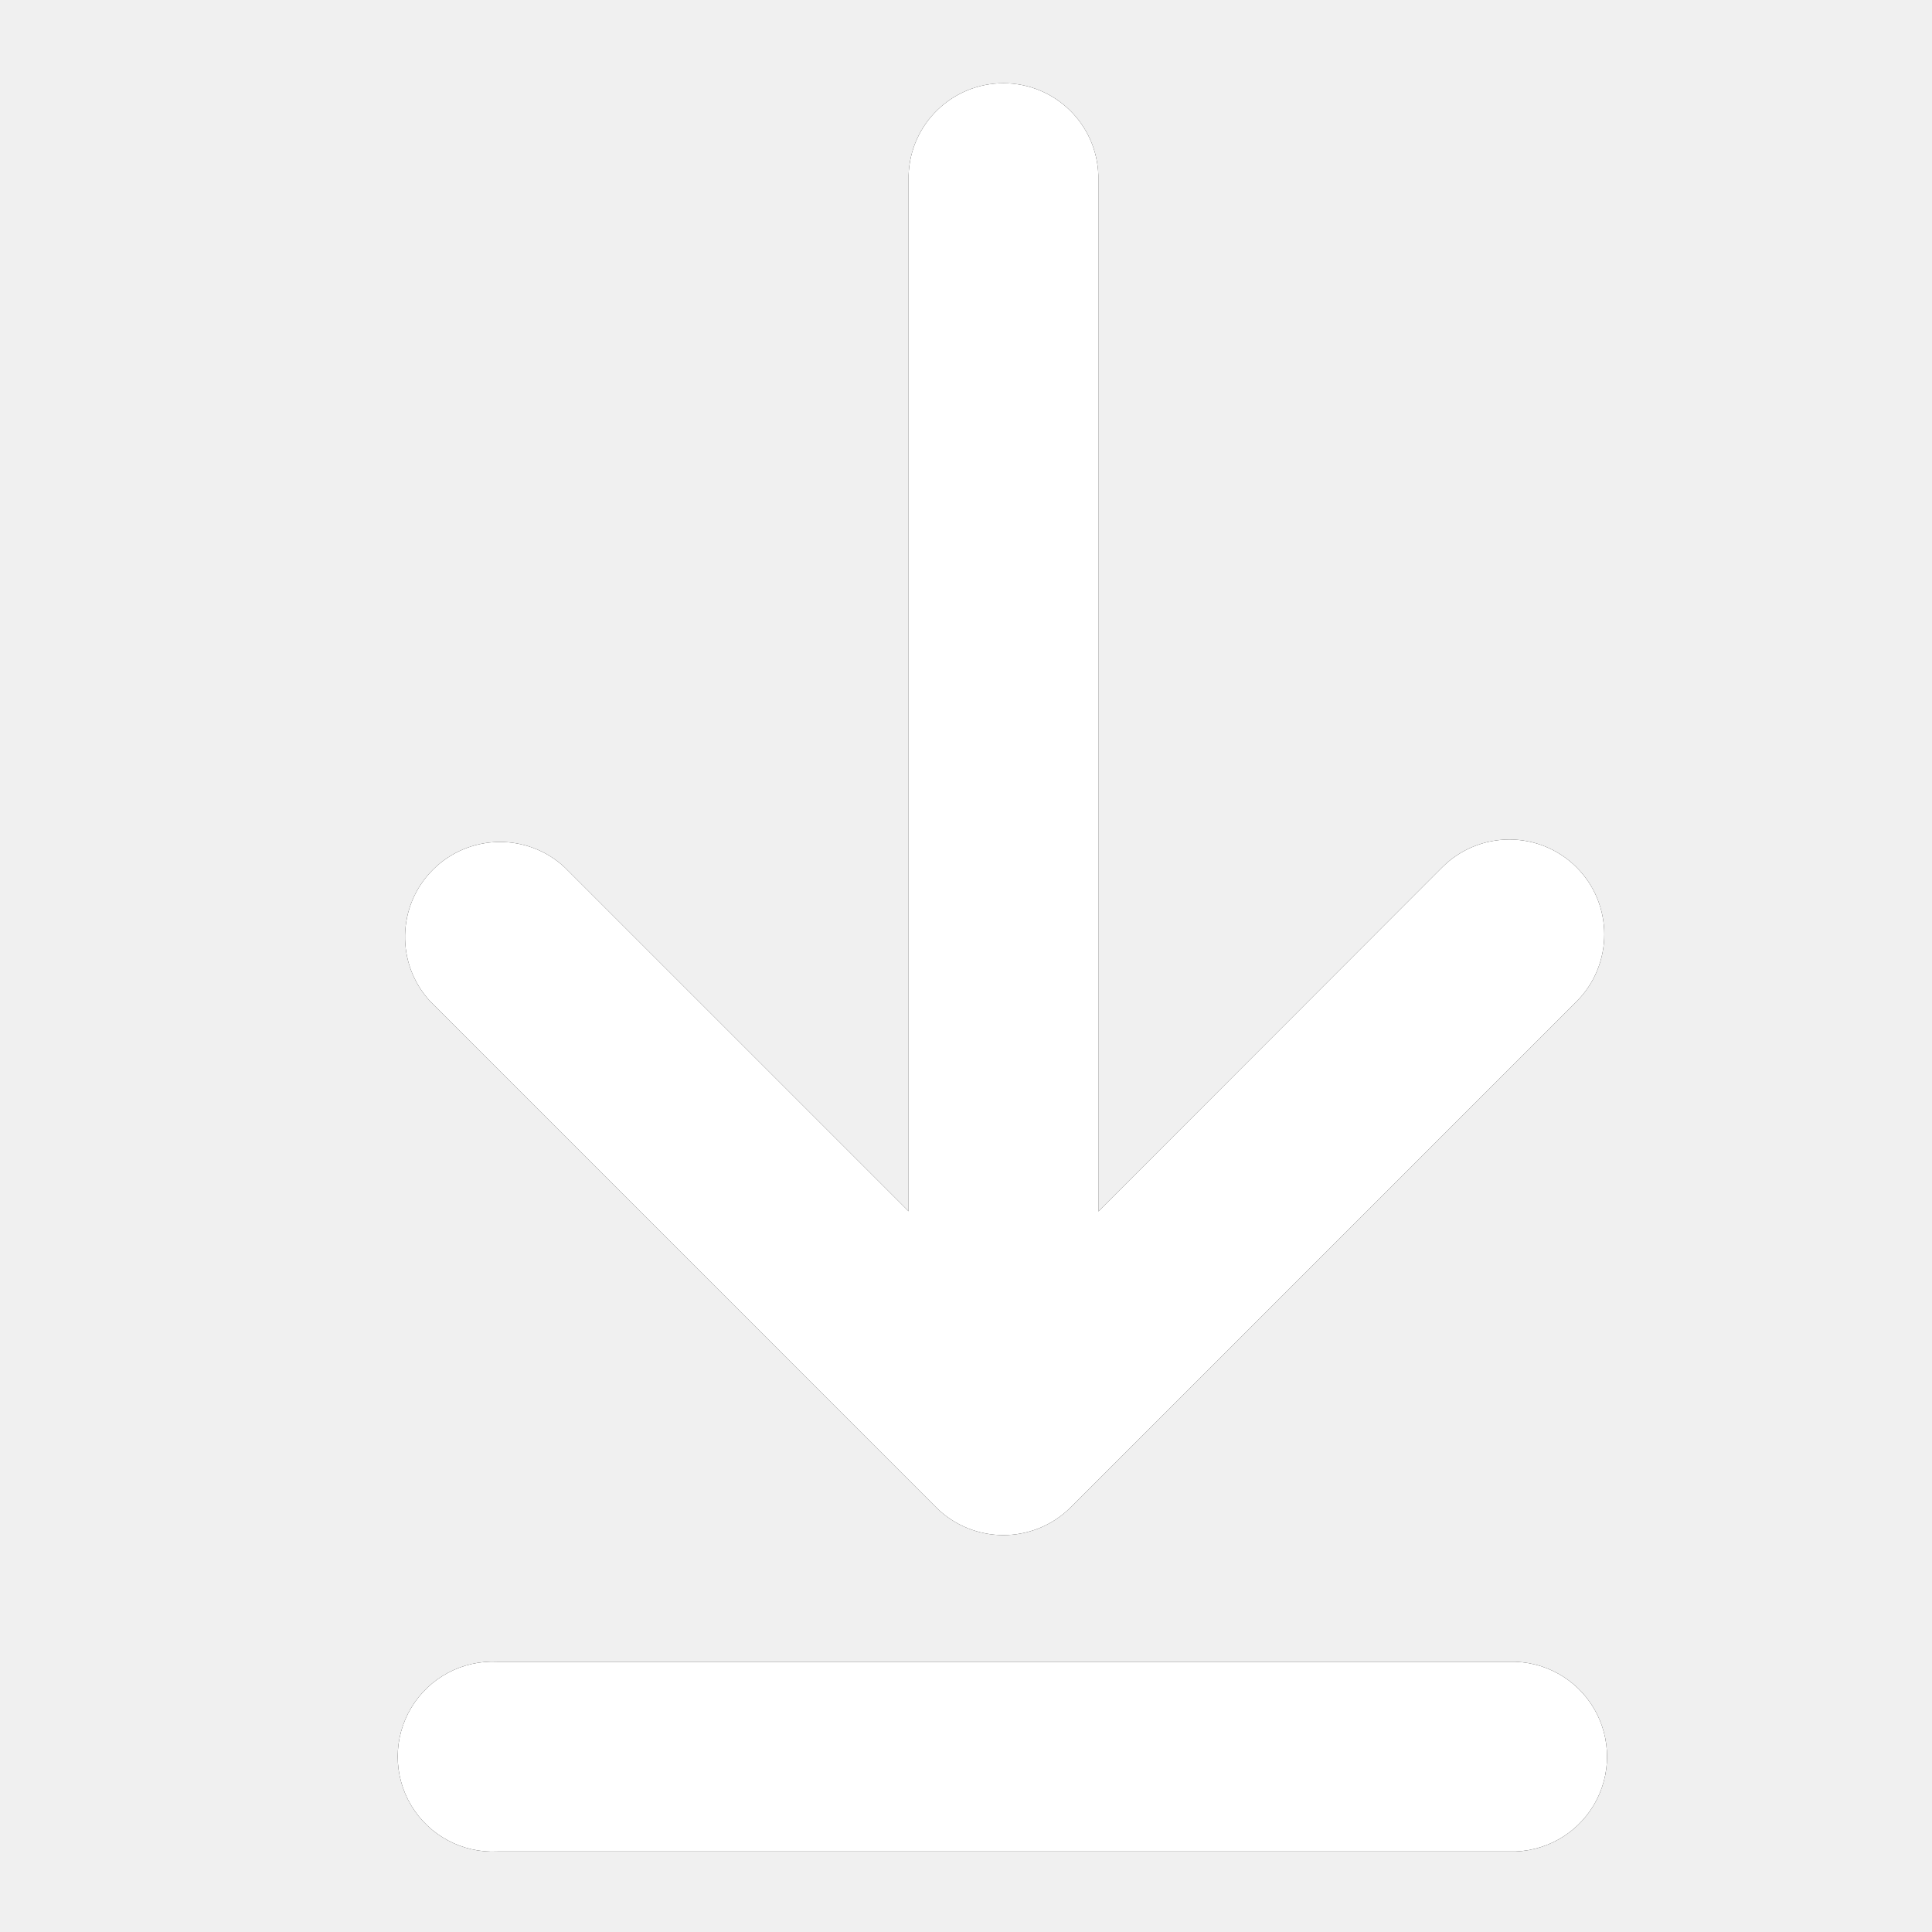
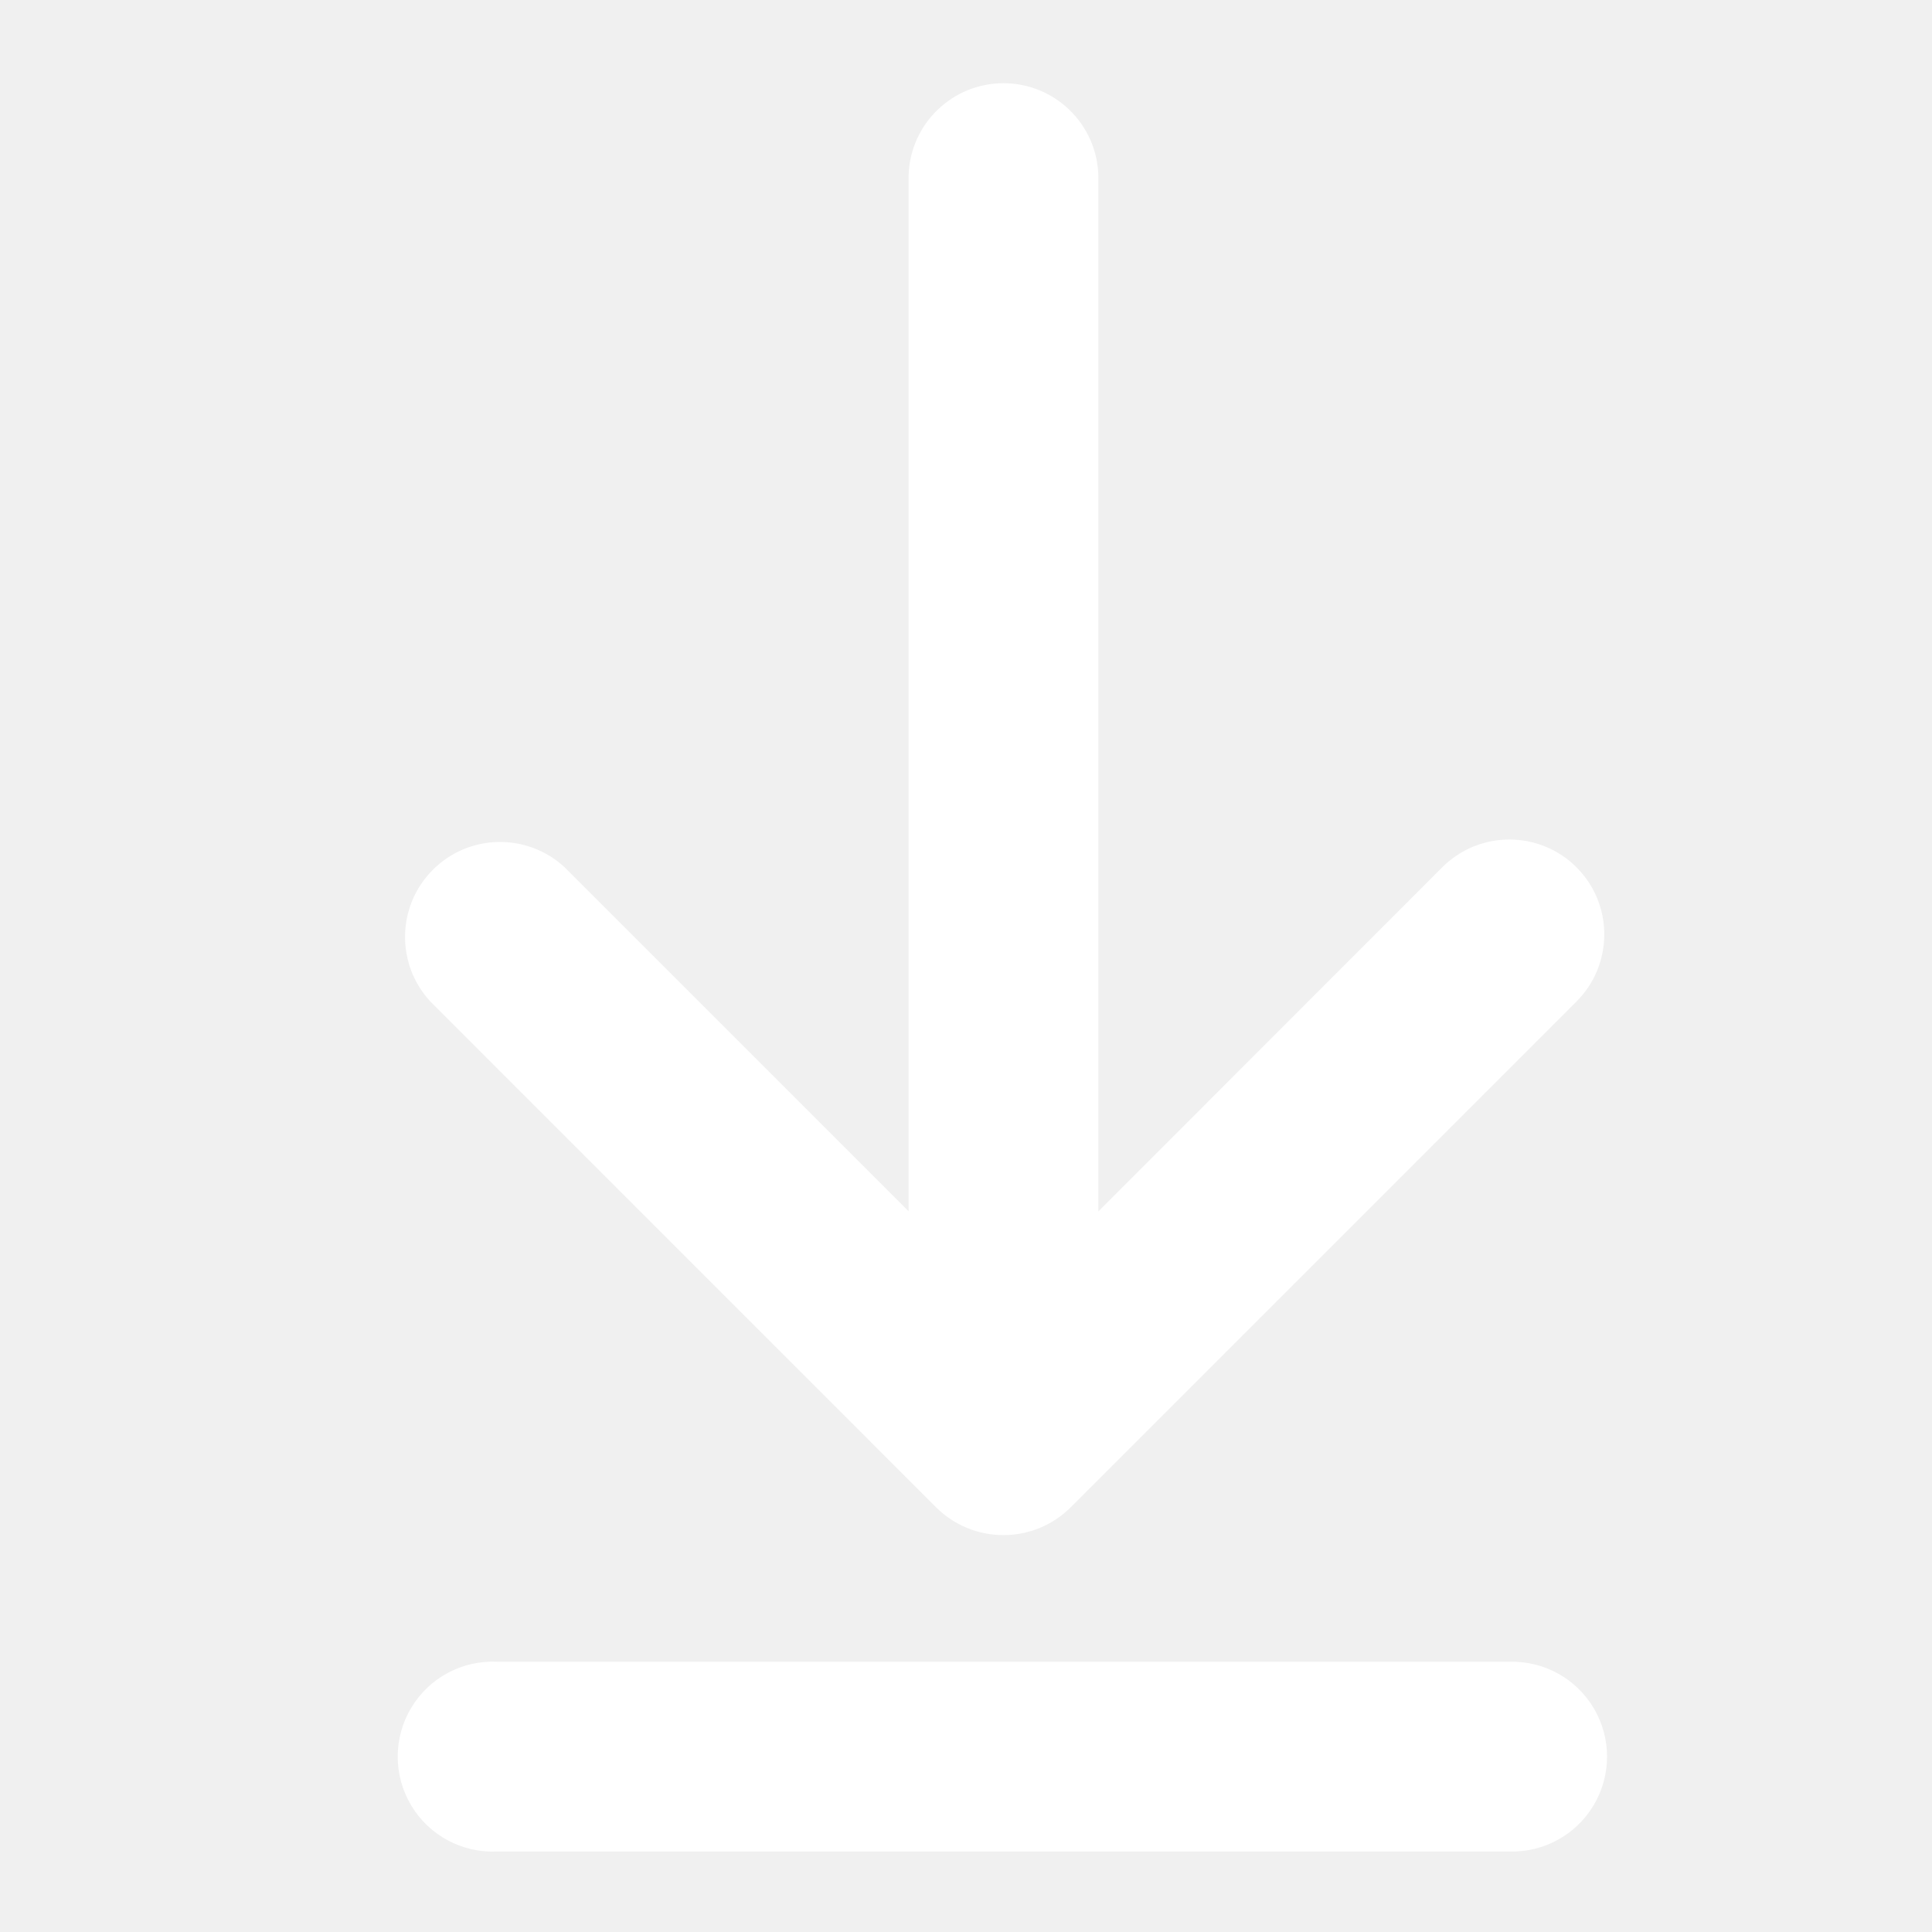
- <svg xmlns="http://www.w3.org/2000/svg" xmlns:xlink="http://www.w3.org/1999/xlink" width="24" height="24">
-   <defs>
-     <path id="prefix__a" d="M18.75 23H6.18a1.18 1.18 0 110-2.357h12.57a1.179 1.179 0 110 2.357zm.834-12.226c.46.46.46 1.207 0 1.667l-6.286 6.286a1.185 1.185 0 01-1.667 0L5.345 12.44a1.18 1.18 0 011.668-1.667l4.274 4.274V2.178a1.179 1.179 0 012.357.001v12.87l4.272-4.275a1.18 1.18 0 011.668 0z" />
-     <path id="prefix__d" d="M0 0h24v24H0z" />
-   </defs>
-   <g fill="none" fill-rule="evenodd">
-     <mask id="prefix__b" fill="#fff">
-       <use xlink:href="#prefix__a" />
-     </mask>
-     <use fill="#000" xlink:href="#prefix__a" />
-     <g mask="url(#prefix__b)">
-       <use fill="#000" xlink:href="#prefix__d" />
-       <use fill="#FFF" xlink:href="#prefix__d" />
-     </g>
-   </g>
+ <svg xmlns="http://www.w3.org/2000/svg" width="24" height="24">
+   <path fill="#fff" d="M18.75 23H6.18a1.18 1.18 0 110-2.357h12.57a1.179 1.179 0 110 2.357zm.834-12.226c.46.46.46 1.207 0 1.667l-6.286 6.286a1.185 1.185 0 01-1.667 0L5.345 12.44a1.18 1.18 0 011.668-1.667l4.274 4.274V2.178a1.179 1.179 0 012.357.001v12.87l4.272-4.275a1.18 1.18 0 011.668 0z" />
</svg>
